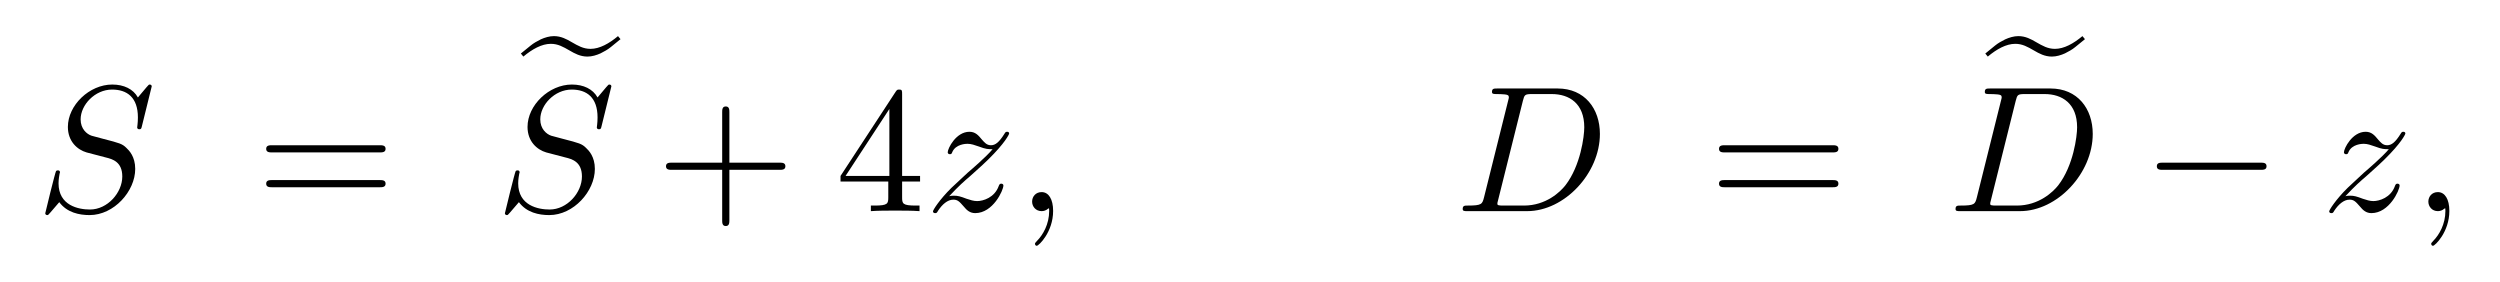
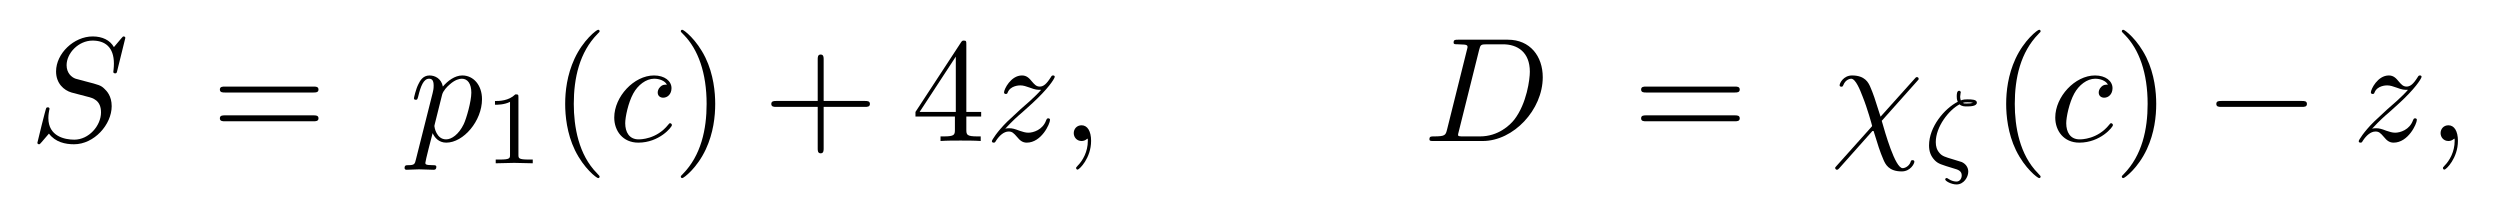
- <svg xmlns="http://www.w3.org/2000/svg" xmlns:xlink="http://www.w3.org/1999/xlink" version="1.1" width="138.63pt" height="15.636pt" viewBox="0 0 138.63 15.636">
+ <svg xmlns="http://www.w3.org/2000/svg" xmlns:xlink="http://www.w3.org/1999/xlink" version="1.1" width="167.833pt" height="14.307pt" viewBox="0 0 167.833 14.307">
  <defs>
-     <path id="g3-1" d="M6.564-2.291C6.733-2.291 6.912-2.291 6.912-2.49S6.733-2.689 6.564-2.689H1.175C1.006-2.689 .827-2.689 .827-2.49S1.006-2.291 1.175-2.291H6.564Z" />
-     <path id="g2-1" d="M5.388-7.191C4.9-6.783 4.372-6.484 3.864-6.484C3.466-6.484 3.177-6.653 2.829-6.852C2.54-7.022 2.231-7.191 1.833-7.191C1.584-7.191 1.325-7.111 1.106-7.012C.906-6.912 .707-6.803 .538-6.663L0-6.225L.139-6.056C.627-6.464 1.155-6.763 1.663-6.763C2.062-6.763 2.351-6.594 2.699-6.394C2.988-6.225 3.297-6.056 3.695-6.056C3.944-6.056 4.203-6.135 4.422-6.235C4.621-6.335 4.821-6.444 4.99-6.584L5.528-7.022L5.388-7.191Z" />
-     <path id="g1-1" d="M4.074-2.291H6.852C6.992-2.291 7.181-2.291 7.181-2.49S6.992-2.689 6.852-2.689H4.074V-5.478C4.074-5.617 4.074-5.807 3.874-5.807S3.675-5.617 3.675-5.478V-2.689H.886C.747-2.689 .558-2.689 .558-2.49S.747-2.291 .886-2.291H3.675V.498C3.675 .637 3.675 .827 3.874 .827S4.074 .637 4.074 .498V-2.291Z" />
-     <path id="g1-2" d="M2.928-1.643V-.777C2.928-.418 2.908-.309 2.171-.309H1.962V0C2.37-.03 2.888-.03 3.307-.03S4.253-.03 4.661 0V-.309H4.452C3.715-.309 3.695-.418 3.695-.777V-1.643H4.691V-1.952H3.695V-6.484C3.695-6.683 3.695-6.743 3.536-6.743C3.446-6.743 3.416-6.743 3.337-6.623L.279-1.952V-1.643H2.928ZM2.988-1.952H.558L2.988-5.667V-1.952Z" />
-     <path id="g1-3" d="M6.843-3.257C6.992-3.257 7.181-3.257 7.181-3.456S6.992-3.655 6.852-3.655H.886C.747-3.655 .558-3.655 .558-3.456S.747-3.257 .896-3.257H6.843ZM6.852-1.325C6.992-1.325 7.181-1.325 7.181-1.524S6.992-1.723 6.843-1.723H.896C.747-1.723 .558-1.723 .558-1.524S.747-1.325 .886-1.325H6.852Z" />
-     <path id="g0-1" d="M2.022-.01C2.022-.667 1.773-1.056 1.384-1.056C1.056-1.056 .857-.807 .857-.528C.857-.259 1.056 0 1.384 0C1.504 0 1.633-.04 1.733-.129C1.763-.149 1.773-.159 1.783-.159S1.803-.149 1.803-.01C1.803 .727 1.454 1.325 1.125 1.653C1.016 1.763 1.016 1.783 1.016 1.813C1.016 1.882 1.066 1.922 1.116 1.922C1.225 1.922 2.022 1.155 2.022-.01Z" />
-     <path id="g0-2" d="M1.584-.777C1.484-.388 1.464-.309 .677-.309C.508-.309 .398-.309 .398-.12C.398 0 .488 0 .677 0H3.974C6.046 0 8.008-2.102 8.008-4.283C8.008-5.687 7.161-6.803 5.667-6.803H2.321C2.131-6.803 2.022-6.803 2.022-6.613C2.022-6.494 2.112-6.494 2.311-6.494C2.44-6.494 2.619-6.484 2.739-6.474C2.898-6.454 2.958-6.424 2.958-6.315C2.958-6.275 2.948-6.245 2.918-6.125L1.584-.777ZM3.735-6.115C3.825-6.464 3.845-6.494 4.273-6.494H5.339C6.315-6.494 7.141-5.966 7.141-4.651C7.141-4.163 6.942-2.53 6.096-1.434C5.807-1.066 5.02-.309 3.795-.309H2.669C2.53-.309 2.51-.309 2.45-.319C2.351-.329 2.321-.339 2.321-.418C2.321-.448 2.321-.468 2.37-.647L3.735-6.115Z" />
-     <path id="g0-3" d="M6.424-6.922C6.424-6.952 6.404-7.022 6.315-7.022C6.265-7.022 6.255-7.012 6.135-6.872L5.657-6.305C5.398-6.773 4.88-7.022 4.233-7.022C2.968-7.022 1.773-5.876 1.773-4.671C1.773-3.864 2.301-3.406 2.809-3.257L3.874-2.978C4.243-2.888 4.791-2.739 4.791-1.922C4.791-1.026 3.974-.09 2.998-.09C2.361-.09 1.255-.309 1.255-1.544C1.255-1.783 1.305-2.022 1.315-2.082C1.325-2.121 1.335-2.131 1.335-2.151C1.335-2.251 1.265-2.261 1.215-2.261S1.145-2.251 1.116-2.221C1.076-2.181 .518 .09 .518 .12C.518 .179 .568 .219 .627 .219C.677 .219 .687 .209 .807 .07L1.295-.498C1.723 .08 2.4 .219 2.978 .219C4.333 .219 5.508-1.106 5.508-2.341C5.508-3.028 5.169-3.366 5.02-3.506C4.791-3.735 4.641-3.775 3.755-4.004C3.536-4.064 3.177-4.163 3.088-4.183C2.819-4.273 2.48-4.562 2.48-5.09C2.48-5.896 3.277-6.743 4.223-6.743C5.05-6.743 5.657-6.315 5.657-5.199C5.657-4.88 5.617-4.701 5.617-4.641C5.617-4.631 5.617-4.542 5.737-4.542C5.837-4.542 5.847-4.572 5.886-4.741L6.424-6.922Z" />
-     <path id="g0-4" d="M1.325-.827C1.863-1.404 2.151-1.653 2.51-1.962C2.51-1.972 3.127-2.5 3.486-2.859C4.432-3.785 4.651-4.263 4.651-4.303C4.651-4.402 4.562-4.402 4.542-4.402C4.472-4.402 4.442-4.382 4.392-4.293C4.094-3.815 3.884-3.655 3.645-3.655S3.287-3.805 3.137-3.974C2.948-4.203 2.779-4.402 2.45-4.402C1.703-4.402 1.245-3.476 1.245-3.267C1.245-3.217 1.275-3.157 1.365-3.157S1.474-3.207 1.494-3.267C1.683-3.725 2.261-3.735 2.341-3.735C2.55-3.735 2.739-3.665 2.968-3.586C3.366-3.436 3.476-3.436 3.735-3.436C3.376-3.008 2.54-2.291 2.351-2.131L1.454-1.295C.777-.627 .428-.06 .428 .01C.428 .11 .528 .11 .548 .11C.627 .11 .647 .09 .707-.02C.936-.369 1.235-.637 1.554-.637C1.783-.637 1.882-.548 2.131-.259C2.301-.05 2.48 .11 2.769 .11C3.755 .11 4.333-1.155 4.333-1.424C4.333-1.474 4.293-1.524 4.213-1.524C4.123-1.524 4.104-1.464 4.074-1.394C3.845-.747 3.207-.558 2.878-.558C2.679-.558 2.5-.618 2.291-.687C1.952-.817 1.803-.857 1.594-.857C1.574-.857 1.414-.857 1.325-.827Z" />
+     <path id="g3-1" d="M2.502-3.959C2.642-3.82 2.851-3.82 2.976-3.82C3.192-3.82 3.666-3.82 3.666-4.077C3.666-4.287 3.304-4.294 3.046-4.294C2.927-4.294 2.767-4.294 2.586-4.224C2.579-4.252 2.544-4.349 2.544-4.475C2.544-4.503 2.558-4.635 2.572-4.712C2.579-4.719 2.586-4.747 2.586-4.761C2.586-4.816 2.537-4.872 2.474-4.872C2.314-4.872 2.314-4.607 2.314-4.489C2.314-4.405 2.314-4.28 2.384-4.133C1.485-3.673 .453-2.446 .453-1.199C.453-.815 .558-.488 .843-.195C1.073 .035 1.255 .084 2.14 .355C2.391 .425 2.649 .509 2.649 .815C2.649 1.004 2.53 1.227 2.3 1.227C2.182 1.227 1.966 1.199 1.729 1.032C1.687 1.004 1.673 .99 1.638 .99C1.561 .99 1.54 1.052 1.54 1.087C1.54 1.192 1.945 1.422 2.3 1.422C2.788 1.422 3.088 .927 3.088 .565C3.088 .258 2.9 .028 2.649-.084C2.579-.112 2.258-.209 2.063-.265C1.526-.425 1.338-.481 1.164-.683C.976-.892 .906-1.129 .906-1.422C.906-2.453 1.77-3.569 2.502-3.959ZM3.394-4.057C3.297-4.029 3.178-4.015 2.983-4.015C2.816-4.015 2.802-4.015 2.725-4.057C2.837-4.098 2.934-4.098 3.039-4.098C3.234-4.098 3.262-4.091 3.394-4.064V-4.057Z" />
+     <path id="g2-1" d="M2.335-4.433C2.335-4.621 2.321-4.628 2.126-4.628C1.68-4.189 1.046-4.182 .76-4.182V-3.931C.927-3.931 1.387-3.931 1.77-4.126V-.572C1.77-.342 1.77-.251 1.073-.251H.809V0C.934-.007 1.791-.028 2.049-.028C2.265-.028 3.143-.007 3.297 0V-.251H3.032C2.335-.251 2.335-.342 2.335-.572V-4.433Z" />
+     <path id="g1-1" d="M3.297 2.39C3.297 2.361 3.297 2.341 3.127 2.171C1.882 .916 1.564-.966 1.564-2.49C1.564-4.223 1.942-5.956 3.167-7.201C3.297-7.321 3.297-7.341 3.297-7.37C3.297-7.44 3.257-7.47 3.197-7.47C3.098-7.47 2.201-6.793 1.614-5.528C1.106-4.432 .986-3.327 .986-2.49C.986-1.713 1.096-.508 1.643 .618C2.241 1.843 3.098 2.49 3.197 2.49C3.257 2.49 3.297 2.46 3.297 2.39Z" />
+     <path id="g1-2" d="M2.878-2.49C2.878-3.267 2.769-4.472 2.221-5.598C1.623-6.823 .767-7.47 .667-7.47C.608-7.47 .568-7.43 .568-7.37C.568-7.341 .568-7.321 .757-7.141C1.733-6.155 2.301-4.572 2.301-2.49C2.301-.787 1.932 .966 .697 2.221C.568 2.341 .568 2.361 .568 2.39C.568 2.45 .608 2.49 .667 2.49C.767 2.49 1.663 1.813 2.251 .548C2.759-.548 2.878-1.653 2.878-2.49Z" />
+     <path id="g1-3" d="M4.074-2.291H6.852C6.992-2.291 7.181-2.291 7.181-2.49S6.992-2.689 6.852-2.689H4.074V-5.478C4.074-5.617 4.074-5.807 3.874-5.807S3.675-5.617 3.675-5.478V-2.689H.886C.747-2.689 .558-2.689 .558-2.49S.747-2.291 .886-2.291H3.675V.498C3.675 .637 3.675 .827 3.874 .827S4.074 .637 4.074 .498V-2.291Z" />
+     <path id="g1-4" d="M2.928-1.643V-.777C2.928-.418 2.908-.309 2.171-.309H1.962V0C2.37-.03 2.888-.03 3.307-.03S4.253-.03 4.661 0V-.309H4.452C3.715-.309 3.695-.418 3.695-.777V-1.643H4.691V-1.952H3.695V-6.484C3.695-6.683 3.695-6.743 3.536-6.743C3.446-6.743 3.416-6.743 3.337-6.623L.279-1.952V-1.643H2.928ZM2.988-1.952H.558L2.988-5.667V-1.952Z" />
+     <path id="g1-5" d="M6.843-3.257C6.992-3.257 7.181-3.257 7.181-3.456S6.992-3.655 6.852-3.655H.886C.747-3.655 .558-3.655 .558-3.456S.747-3.257 .896-3.257H6.843ZM6.852-1.325C6.992-1.325 7.181-1.325 7.181-1.524S6.992-1.723 6.843-1.723H.896C.747-1.723 .558-1.723 .558-1.524S.747-1.325 .886-1.325H6.852Z" />
+     <path id="g4-1" d="M6.564-2.291C6.733-2.291 6.912-2.291 6.912-2.49S6.733-2.689 6.564-2.689H1.175C1.006-2.689 .827-2.689 .827-2.49S1.006-2.291 1.175-2.291H6.564Z" />
+     <path id="g0-1" d="M5.807-4.014C5.916-4.123 5.916-4.143 5.916-4.173C5.916-4.233 5.876-4.293 5.797-4.293C5.737-4.293 5.697-4.243 5.637-4.173L3.357-1.633C2.958-2.898 2.878-3.147 2.649-3.675C2.54-3.904 2.321-4.402 1.444-4.402C.867-4.402 .608-3.884 .608-3.745C.608-3.735 .608-3.645 .727-3.645C.817-3.645 .837-3.705 .857-3.755C1.006-4.143 1.325-4.183 1.384-4.183C1.683-4.183 1.982-3.426 2.151-2.988C2.47-2.201 2.789-1.046 2.789-1.016C2.789-1.006 2.789-.986 2.709-.906L.418 1.653C.309 1.763 .309 1.783 .309 1.813C.309 1.872 .369 1.932 .428 1.932C.498 1.932 .548 1.863 .588 1.823L2.868-.737C3.187 .299 3.307 .687 3.546 1.245C3.675 1.544 3.894 2.042 4.781 2.042C5.358 2.042 5.627 1.524 5.627 1.394C5.627 1.345 5.607 1.285 5.508 1.285S5.398 1.325 5.368 1.424C5.279 1.663 5.03 1.823 4.841 1.823C4.333 1.823 3.655-.588 3.436-1.355L5.807-4.014Z" />
+     <path id="g0-2" d="M2.022-.01C2.022-.667 1.773-1.056 1.384-1.056C1.056-1.056 .857-.807 .857-.528C.857-.259 1.056 0 1.384 0C1.504 0 1.633-.04 1.733-.129C1.763-.149 1.773-.159 1.783-.159S1.803-.149 1.803-.01C1.803 .727 1.454 1.325 1.125 1.653C1.016 1.763 1.016 1.783 1.016 1.813C1.016 1.882 1.066 1.922 1.116 1.922C1.225 1.922 2.022 1.155 2.022-.01Z" />
+     <path id="g0-3" d="M1.584-.777C1.484-.388 1.464-.309 .677-.309C.508-.309 .398-.309 .398-.12C.398 0 .488 0 .677 0H3.974C6.046 0 8.008-2.102 8.008-4.283C8.008-5.687 7.161-6.803 5.667-6.803H2.321C2.131-6.803 2.022-6.803 2.022-6.613C2.022-6.494 2.112-6.494 2.311-6.494C2.44-6.494 2.619-6.484 2.739-6.474C2.898-6.454 2.958-6.424 2.958-6.315C2.958-6.275 2.948-6.245 2.918-6.125L1.584-.777ZM3.735-6.115C3.825-6.464 3.845-6.494 4.273-6.494H5.339C6.315-6.494 7.141-5.966 7.141-4.651C7.141-4.163 6.942-2.53 6.096-1.434C5.807-1.066 5.02-.309 3.795-.309H2.669C2.53-.309 2.51-.309 2.45-.319C2.351-.329 2.321-.339 2.321-.418C2.321-.448 2.321-.468 2.37-.647L3.735-6.115Z" />
+     <path id="g0-4" d="M6.424-6.922C6.424-6.952 6.404-7.022 6.315-7.022C6.265-7.022 6.255-7.012 6.135-6.872L5.657-6.305C5.398-6.773 4.88-7.022 4.233-7.022C2.968-7.022 1.773-5.876 1.773-4.671C1.773-3.864 2.301-3.406 2.809-3.257L3.874-2.978C4.243-2.888 4.791-2.739 4.791-1.922C4.791-1.026 3.974-.09 2.998-.09C2.361-.09 1.255-.309 1.255-1.544C1.255-1.783 1.305-2.022 1.315-2.082C1.325-2.121 1.335-2.131 1.335-2.151C1.335-2.251 1.265-2.261 1.215-2.261S1.145-2.251 1.116-2.221C1.076-2.181 .518 .09 .518 .12C.518 .179 .568 .219 .627 .219C.677 .219 .687 .209 .807 .07L1.295-.498C1.723 .08 2.4 .219 2.978 .219C4.333 .219 5.508-1.106 5.508-2.341C5.508-3.028 5.169-3.366 5.02-3.506C4.791-3.735 4.641-3.775 3.755-4.004C3.536-4.064 3.177-4.163 3.088-4.183C2.819-4.273 2.48-4.562 2.48-5.09C2.48-5.896 3.277-6.743 4.223-6.743C5.05-6.743 5.657-6.315 5.657-5.199C5.657-4.88 5.617-4.701 5.617-4.641C5.617-4.631 5.617-4.542 5.737-4.542C5.837-4.542 5.847-4.572 5.886-4.741L6.424-6.922Z" />
+     <path id="g0-5" d="M3.944-3.785C3.785-3.785 3.645-3.785 3.506-3.645C3.347-3.496 3.327-3.327 3.327-3.257C3.327-3.018 3.506-2.908 3.695-2.908C3.984-2.908 4.253-3.147 4.253-3.546C4.253-4.034 3.785-4.402 3.078-4.402C1.733-4.402 .408-2.978 .408-1.574C.408-.677 .986 .11 2.022 .11C3.446 .11 4.283-.946 4.283-1.066C4.283-1.125 4.223-1.195 4.163-1.195C4.113-1.195 4.094-1.175 4.034-1.096C3.247-.11 2.161-.11 2.042-.11C1.414-.11 1.145-.598 1.145-1.195C1.145-1.604 1.345-2.57 1.683-3.187C1.992-3.755 2.54-4.183 3.088-4.183C3.426-4.183 3.805-4.054 3.944-3.785Z" />
+     <path id="g0-6" d="M.448 1.215C.369 1.554 .349 1.623-.09 1.623C-.209 1.623-.319 1.623-.319 1.813C-.319 1.892-.269 1.932-.189 1.932C.08 1.932 .369 1.902 .647 1.902C.976 1.902 1.315 1.932 1.633 1.932C1.683 1.932 1.813 1.932 1.813 1.733C1.813 1.623 1.713 1.623 1.574 1.623C1.076 1.623 1.076 1.554 1.076 1.464C1.076 1.345 1.494-.279 1.564-.528C1.693-.239 1.972 .11 2.48 .11C3.635 .11 4.88-1.345 4.88-2.809C4.88-3.745 4.313-4.402 3.556-4.402C3.058-4.402 2.58-4.044 2.251-3.655C2.151-4.193 1.723-4.402 1.355-4.402C.896-4.402 .707-4.014 .618-3.835C.438-3.496 .309-2.898 .309-2.868C.309-2.769 .408-2.769 .428-2.769C.528-2.769 .538-2.779 .598-2.998C.767-3.705 .966-4.183 1.325-4.183C1.494-4.183 1.633-4.104 1.633-3.725C1.633-3.496 1.604-3.386 1.564-3.217L.448 1.215ZM2.201-3.108C2.271-3.376 2.54-3.655 2.719-3.805C3.068-4.113 3.357-4.183 3.526-4.183C3.924-4.183 4.163-3.835 4.163-3.247S3.835-1.514 3.655-1.135C3.317-.438 2.839-.11 2.47-.11C1.813-.11 1.683-.936 1.683-.996C1.683-1.016 1.683-1.036 1.713-1.155L2.201-3.108Z" />
+     <path id="g0-7" d="M1.325-.827C1.863-1.404 2.151-1.653 2.51-1.962C2.51-1.972 3.127-2.5 3.486-2.859C4.432-3.785 4.651-4.263 4.651-4.303C4.651-4.402 4.562-4.402 4.542-4.402C4.472-4.402 4.442-4.382 4.392-4.293C4.094-3.815 3.884-3.655 3.645-3.655S3.287-3.805 3.137-3.974C2.948-4.203 2.779-4.402 2.45-4.402C1.703-4.402 1.245-3.476 1.245-3.267C1.245-3.217 1.275-3.157 1.365-3.157S1.474-3.207 1.494-3.267C1.683-3.725 2.261-3.735 2.341-3.735C2.55-3.735 2.739-3.665 2.968-3.586C3.366-3.436 3.476-3.436 3.735-3.436C3.376-3.008 2.54-2.291 2.351-2.131L1.454-1.295C.777-.627 .428-.06 .428 .01C.428 .11 .528 .11 .548 .11C.627 .11 .647 .09 .707-.02C.936-.369 1.235-.637 1.554-.637C1.783-.637 1.882-.548 2.131-.259C2.301-.05 2.48 .11 2.769 .11C3.755 .11 4.333-1.155 4.333-1.424C4.333-1.474 4.293-1.524 4.213-1.524C4.123-1.524 4.104-1.464 4.074-1.394C3.845-.747 3.207-.558 2.878-.558C2.679-.558 2.5-.618 2.291-.687C1.952-.817 1.803-.857 1.594-.857C1.574-.857 1.414-.857 1.325-.827Z" />
  </defs>
  <g id="page1">
-     <g transform="matrix(.999739 0 0 .999739 0 15.636)">
-       <use x="1.992" y="-3.929" xlink:href="#g0-3" />
-       <use x="14.206" y="-3.929" xlink:href="#g1-3" />
-       <use x="28.89" y="-6.446" xlink:href="#g2-1" />
-       <use x="27.487" y="-3.929" xlink:href="#g0-3" />
-       <use x="36.382" y="-3.929" xlink:href="#g1-1" />
-       <use x="46.342" y="-3.929" xlink:href="#g1-2" />
-       <use x="51.322" y="-3.929" xlink:href="#g0-4" />
-       <use x="56.391" y="-3.929" xlink:href="#g0-1" />
-       <use x="80.733" y="-3.929" xlink:href="#g0-2" />
-       <use x="94.789" y="-3.929" xlink:href="#g1-3" />
-       <use x="110.117" y="-6.446" xlink:href="#g2-1" />
-       <use x="108.069" y="-3.929" xlink:href="#g0-2" />
-       <use x="118.805" y="-3.929" xlink:href="#g3-1" />
-       <use x="128.765" y="-3.929" xlink:href="#g0-4" />
-       <use x="133.835" y="-3.929" xlink:href="#g0-1" />
+     <g transform="matrix(.999739 0 0 .999739 0 14.307)">
+       <use x="1.992" y="-4.842" xlink:href="#g0-4" />
+       <use x="14.206" y="-4.842" xlink:href="#g1-5" />
+       <use x="27.487" y="-4.842" xlink:href="#g0-6" />
+     </g>
+     <g transform="matrix(.999455 0 0 .999455 0 14.307)">
+       <use x="32.488" y="-3.347" xlink:href="#g2-1" />
+     </g>
+     <g transform="matrix(.999739 0 0 .999739 0 14.307)">
+       <use x="36.966" y="-4.842" xlink:href="#g1-1" />
+       <use x="40.839" y="-4.842" xlink:href="#g0-5" />
+       <use x="45.149" y="-4.842" xlink:href="#g1-2" />
+       <use x="51.235" y="-4.842" xlink:href="#g1-3" />
+       <use x="61.195" y="-4.842" xlink:href="#g1-4" />
+       <use x="66.177" y="-4.842" xlink:href="#g0-7" />
+       <use x="71.246" y="-4.842" xlink:href="#g0-2" />
+       <use x="95.589" y="-4.842" xlink:href="#g0-3" />
+       <use x="109.644" y="-4.842" xlink:href="#g1-5" />
+       <use x="122.924" y="-4.842" xlink:href="#g0-1" />
+     </g>
+     <g transform="matrix(.999455 0 0 .999455 0 14.307)">
+       <use x="129.12" y="-3.347" xlink:href="#g3-1" />
+     </g>
+     <g transform="matrix(.999739 0 0 .999739 0 14.307)">
+       <use x="133.73" y="-4.842" xlink:href="#g1-1" />
+       <use x="137.604" y="-4.842" xlink:href="#g0-5" />
+       <use x="141.914" y="-4.842" xlink:href="#g1-2" />
+       <use x="148" y="-4.842" xlink:href="#g4-1" />
+       <use x="157.961" y="-4.842" xlink:href="#g0-7" />
+       <use x="163.03" y="-4.842" xlink:href="#g0-2" />
    </g>
  </g>
</svg>
